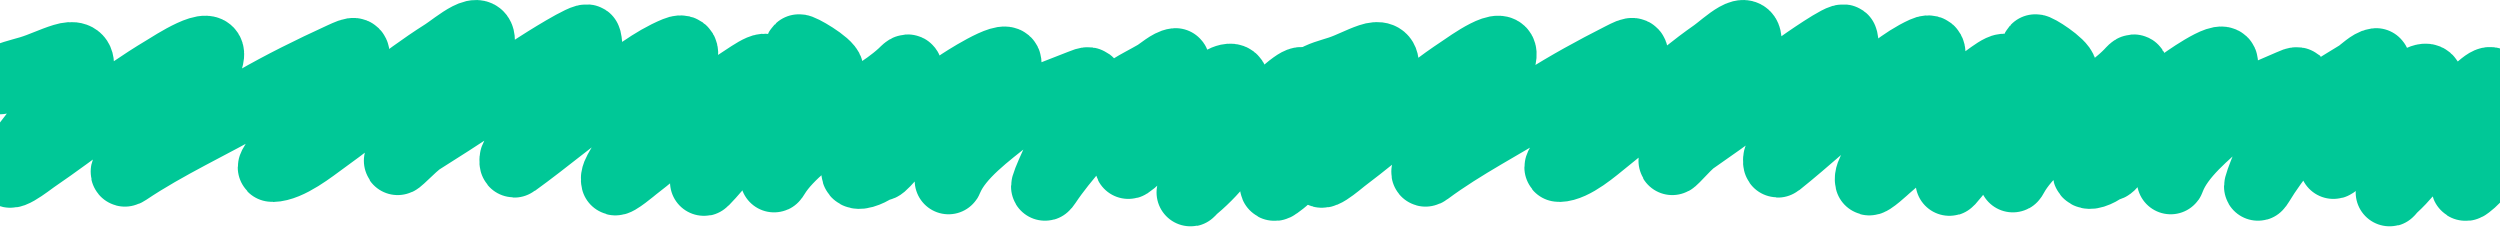
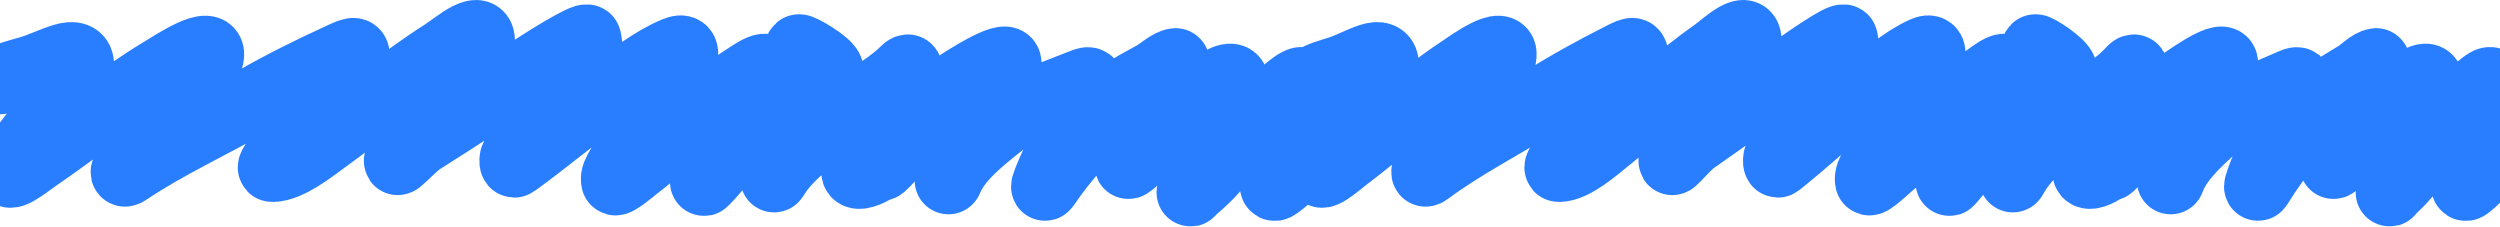
<svg xmlns="http://www.w3.org/2000/svg" width="1920" height="174" viewBox="0 0 1920 174" fill="none">
-   <path d="M0 61.762C6.483 57.583 14.893 55.917 22.811 53.545C31.845 50.84 39.834 46.767 48.815 44.014C56.096 41.782 61.387 42.908 61.589 49.437C62.176 68.49 38.665 85.739 26.916 101.697C20.703 110.136 12.62 119.104 8.212 128.156C1.36 142.225 22.992 124.914 26.916 122.239C60.159 99.584 90.606 74.364 125.8 53.299C131.43 49.93 164.802 27.789 161.271 43.849C155.626 69.52 125.659 87.81 106.754 108.599C101.56 114.31 98.524 120.964 96.945 127.663C96.381 130.054 93.75 134.615 97.857 131.853C128.226 111.433 162.421 95.975 194.802 77.375C216.49 64.917 238.425 54.051 261.752 43.356C273.239 38.09 274.349 37.646 272.815 48.697C269.462 72.855 237.296 94.442 218.982 113.694C217.942 114.786 205.847 129.205 209.173 129.142C222.321 128.892 240.244 114.276 248.635 108.27C279.744 86.007 307.533 61.487 340.562 40.563C349.729 34.755 372.234 14.622 369.189 34.729C364.876 63.213 328.037 84.901 310.908 109.256C307.884 113.556 308.395 118.207 305.89 122.568C302.471 128.52 316.927 112.327 323.682 108.106C353.626 89.397 382.525 69.879 411.959 50.752C415.677 48.336 450.358 26.24 451.194 29.716C457.497 55.955 426.541 84.247 407.739 104.408C402.897 109.601 396.69 115.219 394.395 121.418C394.142 122.102 393.712 126.84 395.536 125.526C420.545 107.508 443.342 87.703 469.214 70.144C484.604 59.699 500.237 46.422 518.941 38.755C530.325 34.089 523.926 48.001 522.591 51.902C517.621 66.417 508.027 80.196 498.525 93.398C490.277 104.859 482.336 116.516 475.601 128.484C473.764 131.748 471.375 135.529 472.293 139.166C472.867 141.439 487.408 129.201 487.804 128.895C498.252 120.84 508.316 112.602 517.458 103.751C532.743 88.954 548.664 74.757 567.87 62.502C577.089 56.619 594.808 43.143 587.373 60.283C577.996 81.9 560.656 101.705 549.735 123.061C546.957 128.493 543.851 133.804 540.839 139.166C538.439 143.439 551.839 127.542 553.385 126.019C576.117 103.625 595.112 79.175 618.851 57.407C625.197 51.589 607.641 43.047 613.532 36.984C614.508 35.979 636.46 48.507 637.328 53.959C641.484 80.049 611.05 82.005 605.165 106.791C602.873 116.444 590.408 144.372 595.813 135.386C605.682 118.978 628.387 102.948 645.312 89.7C660.515 77.8 678.57 69.048 692.53 56.175C695.24 53.675 698.352 49.778 697.89 55.107C696.738 68.391 690.25 79.002 681.466 90.604C665.992 111.043 656.717 107.735 656.717 131.771C656.717 137.904 669.603 131.722 670.979 130.346C678.848 122.476 672.608 133.204 680.212 125.197C698.849 105.573 712.174 82.135 735.185 64.803C737.609 62.977 772.889 40.085 773.849 48.04C776.87 73.066 744.104 94.975 736.098 118.049C733.848 124.532 726.298 143.829 729.026 137.441C736.773 119.302 758.481 103.554 775.788 89.7C790.481 77.938 811.079 71.655 830.077 63.899C835.23 61.795 837.961 60.917 837.149 66.035C834.783 80.949 826.868 94.825 818.444 108.435C811.915 118.982 797.385 151.968 804.301 141.549C818.087 120.783 837.269 101.889 852.432 81.647C861.753 69.204 872.702 65.17 887.104 56.832C890.985 54.585 897.939 48.173 902.843 47.629C903.783 47.525 902.912 56.897 902.843 57.325C899.585 77.57 884.962 98.025 873.418 116.323C872.155 118.324 861.157 132.009 869.768 124.704C884.515 112.195 896.018 97.888 909.002 84.441C913.508 79.774 948.899 47.473 948.464 64.392C947.85 88.288 934.394 108.334 923.145 130.128C920.454 135.339 917.673 140.491 915.161 145.74C913.006 150.243 914.722 147.078 918.012 144.343C935.669 129.665 946.439 112.077 962.607 96.684C973.387 86.422 980.345 74.456 993.173 65.213C1003.67 57.65 1001.71 65.355 999.56 72.445C993.549 92.244 988.871 112.229 981.312 131.771C980.525 133.805 974.821 147.129 980.855 142.782C986.553 138.677 989.719 136.104 992.603 130.703C995.987 124.363 1008 118.507 1008 112.05" stroke="#00c897" stroke-width="52" stroke-linecap="round" />
-   <path d="M1008 61.762C1013.87 57.583 1021.47 55.917 1028.64 53.545C1036.81 50.84 1044.04 46.767 1052.17 44.014C1058.75 41.782 1063.54 42.908 1063.72 49.437C1064.25 68.49 1042.98 85.739 1032.35 101.697C1026.73 110.136 1019.42 119.104 1015.43 128.156C1009.23 142.225 1028.8 124.914 1032.35 122.239C1062.43 99.584 1089.98 74.364 1121.82 53.299C1126.91 49.93 1157.11 27.789 1153.91 43.849C1148.8 69.52 1121.69 87.81 1104.59 108.599C1099.89 114.31 1097.14 120.964 1095.71 127.663C1095.2 130.054 1092.82 134.615 1096.54 131.853C1124.01 111.433 1154.95 95.975 1184.25 77.375C1203.87 64.917 1223.72 54.051 1244.82 43.356C1255.22 38.09 1256.22 37.646 1254.83 48.697C1251.8 72.855 1222.7 94.442 1206.13 113.694C1205.19 114.786 1194.24 129.205 1197.25 129.142C1209.15 128.892 1225.36 114.276 1232.96 108.27C1261.1 86.007 1286.24 61.487 1316.13 40.563C1324.42 34.755 1344.78 14.622 1342.03 34.729C1338.13 63.213 1304.8 84.901 1289.3 109.256C1286.56 113.556 1287.02 118.207 1284.76 122.568C1281.66 128.52 1294.74 112.327 1300.86 108.106C1327.95 89.397 1354.09 69.879 1380.73 50.752C1384.09 48.336 1415.47 26.24 1416.22 29.716C1421.93 55.955 1393.92 84.247 1376.91 104.408C1372.53 109.601 1366.91 115.219 1364.83 121.418C1364.6 122.102 1364.22 126.84 1365.87 125.526C1388.49 107.508 1409.12 87.703 1432.53 70.144C1446.45 59.699 1460.6 46.422 1477.52 38.755C1487.82 34.089 1482.03 48.001 1480.82 51.902C1476.32 66.417 1467.64 80.196 1459.05 93.398C1451.58 104.859 1444.4 116.516 1438.31 128.484C1436.64 131.748 1434.48 135.529 1435.31 139.166C1435.83 141.439 1448.99 129.201 1449.35 128.895C1458.8 120.84 1467.91 112.602 1476.18 103.751C1490.01 88.954 1504.41 74.757 1521.79 62.502C1530.13 56.619 1546.16 43.143 1539.43 60.283C1530.95 81.9 1515.26 101.705 1505.38 123.061C1502.87 128.493 1500.06 133.804 1497.33 139.166C1495.16 143.439 1507.28 127.542 1508.68 126.019C1529.25 103.625 1546.43 79.175 1567.91 57.407C1573.65 51.589 1557.77 43.047 1563.1 36.984C1563.98 35.979 1583.84 48.507 1584.63 53.959C1588.39 80.049 1560.85 82.005 1555.53 106.791C1553.46 116.444 1542.18 144.372 1547.07 135.386C1556 118.978 1576.54 102.948 1591.85 89.7C1605.61 77.8 1621.94 69.048 1634.57 56.175C1637.03 53.675 1639.84 49.778 1639.42 55.107C1638.38 68.391 1632.51 79.002 1624.56 90.604C1610.56 111.043 1602.17 107.735 1602.17 131.771C1602.17 137.904 1613.83 131.722 1615.08 130.346C1622.2 122.476 1616.55 133.204 1623.43 125.197C1640.29 105.573 1652.35 82.135 1673.17 64.803C1675.36 62.977 1707.28 40.085 1708.15 48.04C1710.88 73.066 1681.24 94.975 1673.99 118.049C1671.96 124.532 1665.13 143.829 1667.6 137.441C1674.6 119.302 1694.25 103.554 1709.9 89.7C1723.2 77.938 1741.83 71.655 1759.02 63.899C1763.68 61.795 1766.15 60.917 1765.42 66.035C1763.28 80.949 1756.12 94.825 1748.5 108.435C1742.59 118.982 1729.44 151.968 1735.7 141.549C1748.17 120.783 1765.53 101.889 1779.25 81.647C1787.68 69.204 1797.59 65.17 1810.62 56.832C1814.13 54.585 1820.42 48.173 1824.86 47.629C1825.71 47.525 1824.92 56.897 1824.86 57.325C1821.91 77.57 1808.68 98.025 1798.23 116.323C1797.09 118.324 1787.14 132.009 1794.93 124.704C1808.28 112.195 1818.68 97.888 1830.43 84.441C1834.51 79.774 1866.53 47.473 1866.13 64.392C1865.58 88.288 1853.4 108.334 1843.23 130.128C1840.79 135.339 1838.28 140.491 1836 145.74C1834.05 150.243 1835.61 147.078 1838.58 144.343C1854.56 129.665 1864.3 112.077 1878.93 96.684C1888.68 86.422 1894.98 74.456 1906.59 65.213C1916.08 57.65 1914.31 65.355 1912.36 72.445C1906.92 92.244 1902.69 112.229 1895.85 131.771C1895.14 133.805 1889.98 147.129 1895.44 142.782C1900.6 138.677 1903.46 136.104 1906.07 130.703C1909.13 124.363 1920 118.507 1920 112.05" stroke="#00c897" stroke-width="52" stroke-linecap="round" />
+   <path d="M0 61.762C6.483 57.583 14.893 55.917 22.811 53.545C31.845 50.84 39.834 46.767 48.815 44.014C56.096 41.782 61.387 42.908 61.589 49.437C62.176 68.49 38.665 85.739 26.916 101.697C20.703 110.136 12.62 119.104 8.212 128.156C1.36 142.225 22.992 124.914 26.916 122.239C60.159 99.584 90.606 74.364 125.8 53.299C131.43 49.93 164.802 27.789 161.271 43.849C155.626 69.52 125.659 87.81 106.754 108.599C101.56 114.31 98.524 120.964 96.945 127.663C96.381 130.054 93.75 134.615 97.857 131.853C128.226 111.433 162.421 95.975 194.802 77.375C216.49 64.917 238.425 54.051 261.752 43.356C273.239 38.09 274.349 37.646 272.815 48.697C269.462 72.855 237.296 94.442 218.982 113.694C217.942 114.786 205.847 129.205 209.173 129.142C222.321 128.892 240.244 114.276 248.635 108.27C279.744 86.007 307.533 61.487 340.562 40.563C349.729 34.755 372.234 14.622 369.189 34.729C364.876 63.213 328.037 84.901 310.908 109.256C307.884 113.556 308.395 118.207 305.89 122.568C302.471 128.52 316.927 112.327 323.682 108.106C353.626 89.397 382.525 69.879 411.959 50.752C415.677 48.336 450.358 26.24 451.194 29.716C457.497 55.955 426.541 84.247 407.739 104.408C402.897 109.601 396.69 115.219 394.395 121.418C394.142 122.102 393.712 126.84 395.536 125.526C420.545 107.508 443.342 87.703 469.214 70.144C484.604 59.699 500.237 46.422 518.941 38.755C530.325 34.089 523.926 48.001 522.591 51.902C517.621 66.417 508.027 80.196 498.525 93.398C490.277 104.859 482.336 116.516 475.601 128.484C473.764 131.748 471.375 135.529 472.293 139.166C472.867 141.439 487.408 129.201 487.804 128.895C498.252 120.84 508.316 112.602 517.458 103.751C532.743 88.954 548.664 74.757 567.87 62.502C577.089 56.619 594.808 43.143 587.373 60.283C577.996 81.9 560.656 101.705 549.735 123.061C546.957 128.493 543.851 133.804 540.839 139.166C538.439 143.439 551.839 127.542 553.385 126.019C576.117 103.625 595.112 79.175 618.851 57.407C625.197 51.589 607.641 43.047 613.532 36.984C614.508 35.979 636.46 48.507 637.328 53.959C641.484 80.049 611.05 82.005 605.165 106.791C602.873 116.444 590.408 144.372 595.813 135.386C605.682 118.978 628.387 102.948 645.312 89.7C660.515 77.8 678.57 69.048 692.53 56.175C695.24 53.675 698.352 49.778 697.89 55.107C696.738 68.391 690.25 79.002 681.466 90.604C665.992 111.043 656.717 107.735 656.717 131.771C656.717 137.904 669.603 131.722 670.979 130.346C678.848 122.476 672.608 133.204 680.212 125.197C698.849 105.573 712.174 82.135 735.185 64.803C737.609 62.977 772.889 40.085 773.849 48.04C776.87 73.066 744.104 94.975 736.098 118.049C733.848 124.532 726.298 143.829 729.026 137.441C736.773 119.302 758.481 103.554 775.788 89.7C790.481 77.938 811.079 71.655 830.077 63.899C835.23 61.795 837.961 60.917 837.149 66.035C834.783 80.949 826.868 94.825 818.444 108.435C811.915 118.982 797.385 151.968 804.301 141.549C818.087 120.783 837.269 101.889 852.432 81.647C861.753 69.204 872.702 65.17 887.104 56.832C890.985 54.585 897.939 48.173 902.843 47.629C903.783 47.525 902.912 56.897 902.843 57.325C899.585 77.57 884.962 98.025 873.418 116.323C872.155 118.324 861.157 132.009 869.768 124.704C884.515 112.195 896.018 97.888 909.002 84.441C913.508 79.774 948.899 47.473 948.464 64.392C947.85 88.288 934.394 108.334 923.145 130.128C920.454 135.339 917.673 140.491 915.161 145.74C913.006 150.243 914.722 147.078 918.012 144.343C935.669 129.665 946.439 112.077 962.607 96.684C973.387 86.422 980.345 74.456 993.173 65.213C1003.67 57.65 1001.71 65.355 999.56 72.445C993.549 92.244 988.871 112.229 981.312 131.771C980.525 133.805 974.821 147.129 980.855 142.782C986.553 138.677 989.719 136.104 992.603 130.703C995.987 124.363 1008 118.507 1008 112.05" stroke="#287eff" stroke-width="52" stroke-linecap="round" />
+   <path d="M1008 61.762C1013.87 57.583 1021.47 55.917 1028.64 53.545C1036.81 50.84 1044.04 46.767 1052.17 44.014C1058.75 41.782 1063.54 42.908 1063.72 49.437C1064.25 68.49 1042.98 85.739 1032.35 101.697C1026.73 110.136 1019.42 119.104 1015.43 128.156C1009.23 142.225 1028.8 124.914 1032.35 122.239C1062.43 99.584 1089.98 74.364 1121.82 53.299C1126.91 49.93 1157.11 27.789 1153.91 43.849C1148.8 69.52 1121.69 87.81 1104.59 108.599C1099.89 114.31 1097.14 120.964 1095.71 127.663C1095.2 130.054 1092.82 134.615 1096.54 131.853C1124.01 111.433 1154.95 95.975 1184.25 77.375C1203.87 64.917 1223.72 54.051 1244.82 43.356C1255.22 38.09 1256.22 37.646 1254.83 48.697C1251.8 72.855 1222.7 94.442 1206.13 113.694C1205.19 114.786 1194.24 129.205 1197.25 129.142C1209.15 128.892 1225.36 114.276 1232.96 108.27C1261.1 86.007 1286.24 61.487 1316.13 40.563C1324.42 34.755 1344.78 14.622 1342.03 34.729C1338.13 63.213 1304.8 84.901 1289.3 109.256C1286.56 113.556 1287.02 118.207 1284.76 122.568C1281.66 128.52 1294.74 112.327 1300.86 108.106C1327.95 89.397 1354.09 69.879 1380.73 50.752C1384.09 48.336 1415.47 26.24 1416.22 29.716C1421.93 55.955 1393.92 84.247 1376.91 104.408C1372.53 109.601 1366.91 115.219 1364.83 121.418C1364.6 122.102 1364.22 126.84 1365.87 125.526C1388.49 107.508 1409.12 87.703 1432.53 70.144C1446.45 59.699 1460.6 46.422 1477.52 38.755C1487.82 34.089 1482.03 48.001 1480.82 51.902C1476.32 66.417 1467.64 80.196 1459.05 93.398C1451.58 104.859 1444.4 116.516 1438.31 128.484C1436.64 131.748 1434.48 135.529 1435.31 139.166C1435.83 141.439 1448.99 129.201 1449.35 128.895C1458.8 120.84 1467.91 112.602 1476.18 103.751C1490.01 88.954 1504.41 74.757 1521.79 62.502C1530.13 56.619 1546.16 43.143 1539.43 60.283C1530.95 81.9 1515.26 101.705 1505.38 123.061C1502.87 128.493 1500.06 133.804 1497.33 139.166C1495.16 143.439 1507.28 127.542 1508.68 126.019C1529.25 103.625 1546.43 79.175 1567.91 57.407C1573.65 51.589 1557.77 43.047 1563.1 36.984C1563.98 35.979 1583.84 48.507 1584.63 53.959C1588.39 80.049 1560.85 82.005 1555.53 106.791C1553.46 116.444 1542.18 144.372 1547.07 135.386C1556 118.978 1576.54 102.948 1591.85 89.7C1605.61 77.8 1621.94 69.048 1634.57 56.175C1637.03 53.675 1639.84 49.778 1639.42 55.107C1638.38 68.391 1632.51 79.002 1624.56 90.604C1610.56 111.043 1602.17 107.735 1602.17 131.771C1602.17 137.904 1613.83 131.722 1615.08 130.346C1622.2 122.476 1616.55 133.204 1623.43 125.197C1640.29 105.573 1652.35 82.135 1673.17 64.803C1675.36 62.977 1707.28 40.085 1708.15 48.04C1710.88 73.066 1681.24 94.975 1673.99 118.049C1671.96 124.532 1665.13 143.829 1667.6 137.441C1674.6 119.302 1694.25 103.554 1709.9 89.7C1723.2 77.938 1741.83 71.655 1759.02 63.899C1763.68 61.795 1766.15 60.917 1765.42 66.035C1763.28 80.949 1756.12 94.825 1748.5 108.435C1742.59 118.982 1729.44 151.968 1735.7 141.549C1748.17 120.783 1765.53 101.889 1779.25 81.647C1787.68 69.204 1797.59 65.17 1810.62 56.832C1814.13 54.585 1820.42 48.173 1824.86 47.629C1825.71 47.525 1824.92 56.897 1824.86 57.325C1821.91 77.57 1808.68 98.025 1798.23 116.323C1797.09 118.324 1787.14 132.009 1794.93 124.704C1808.28 112.195 1818.68 97.888 1830.43 84.441C1834.51 79.774 1866.53 47.473 1866.13 64.392C1865.58 88.288 1853.4 108.334 1843.23 130.128C1840.79 135.339 1838.28 140.491 1836 145.74C1834.05 150.243 1835.61 147.078 1838.58 144.343C1854.56 129.665 1864.3 112.077 1878.93 96.684C1888.68 86.422 1894.98 74.456 1906.59 65.213C1916.08 57.65 1914.31 65.355 1912.36 72.445C1906.92 92.244 1902.69 112.229 1895.85 131.771C1895.14 133.805 1889.98 147.129 1895.44 142.782C1900.6 138.677 1903.46 136.104 1906.07 130.703C1909.13 124.363 1920 118.507 1920 112.05" stroke="#287eff" stroke-width="52" stroke-linecap="round" />
</svg>
